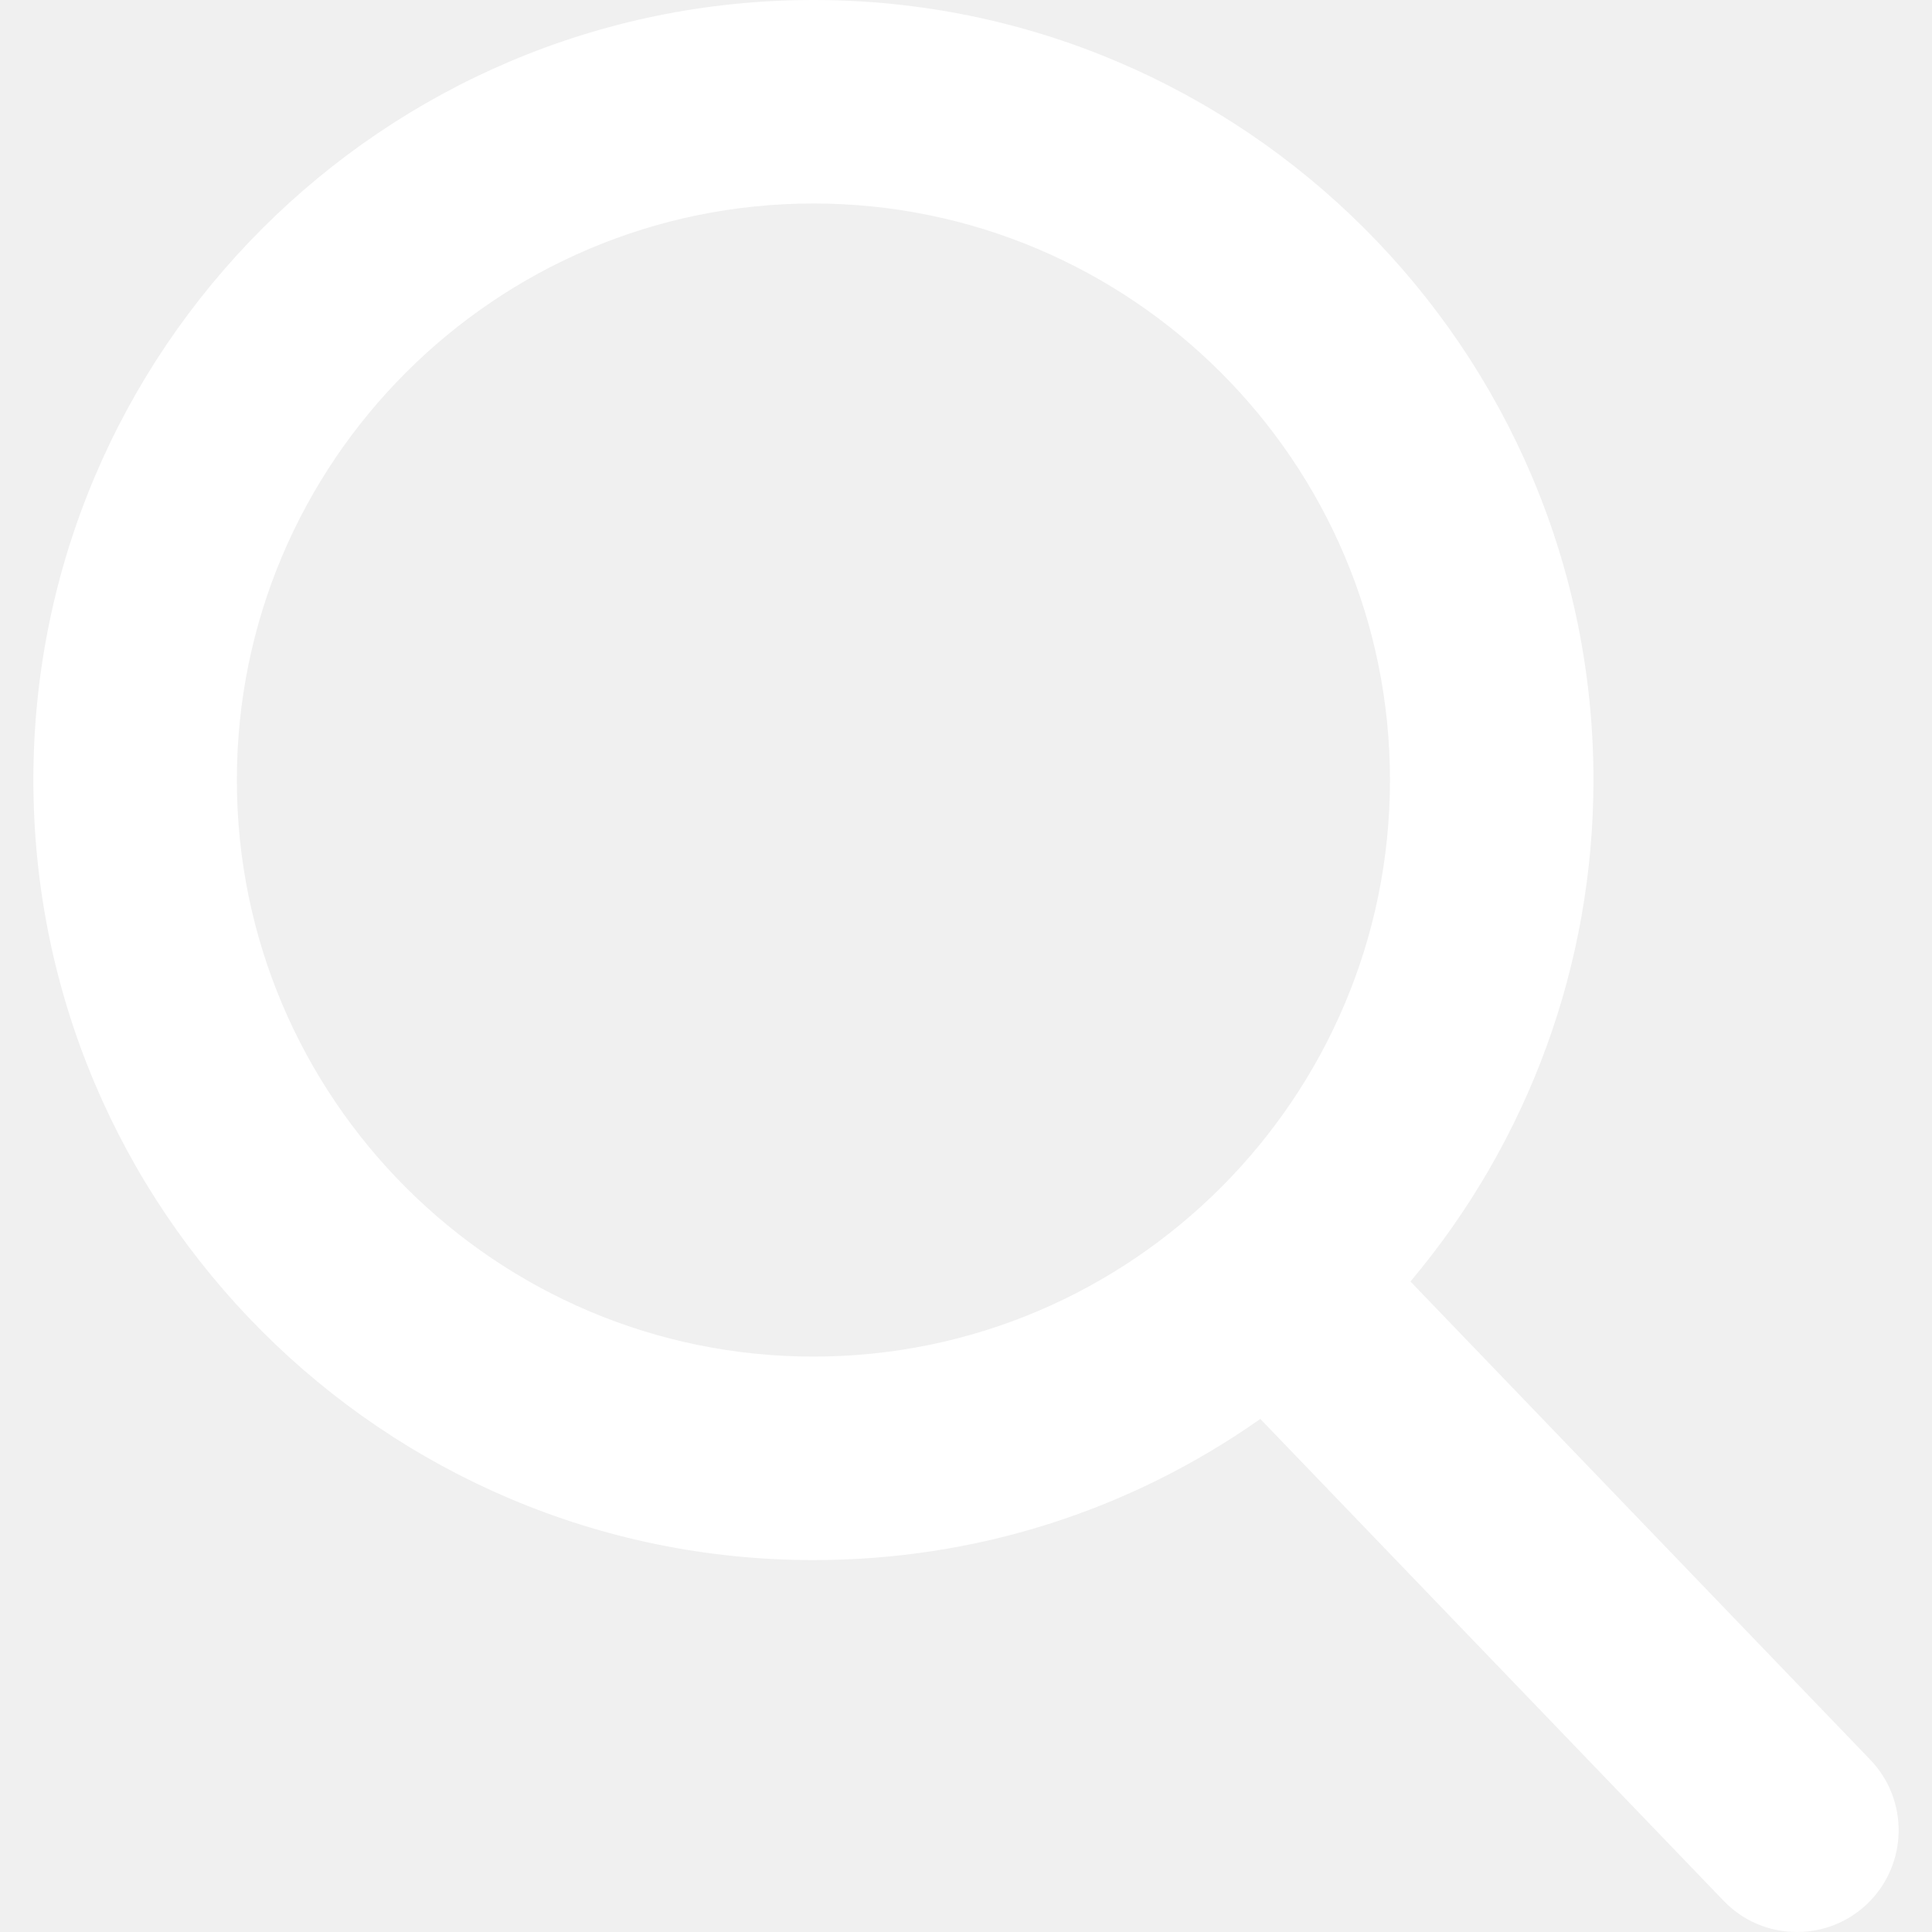
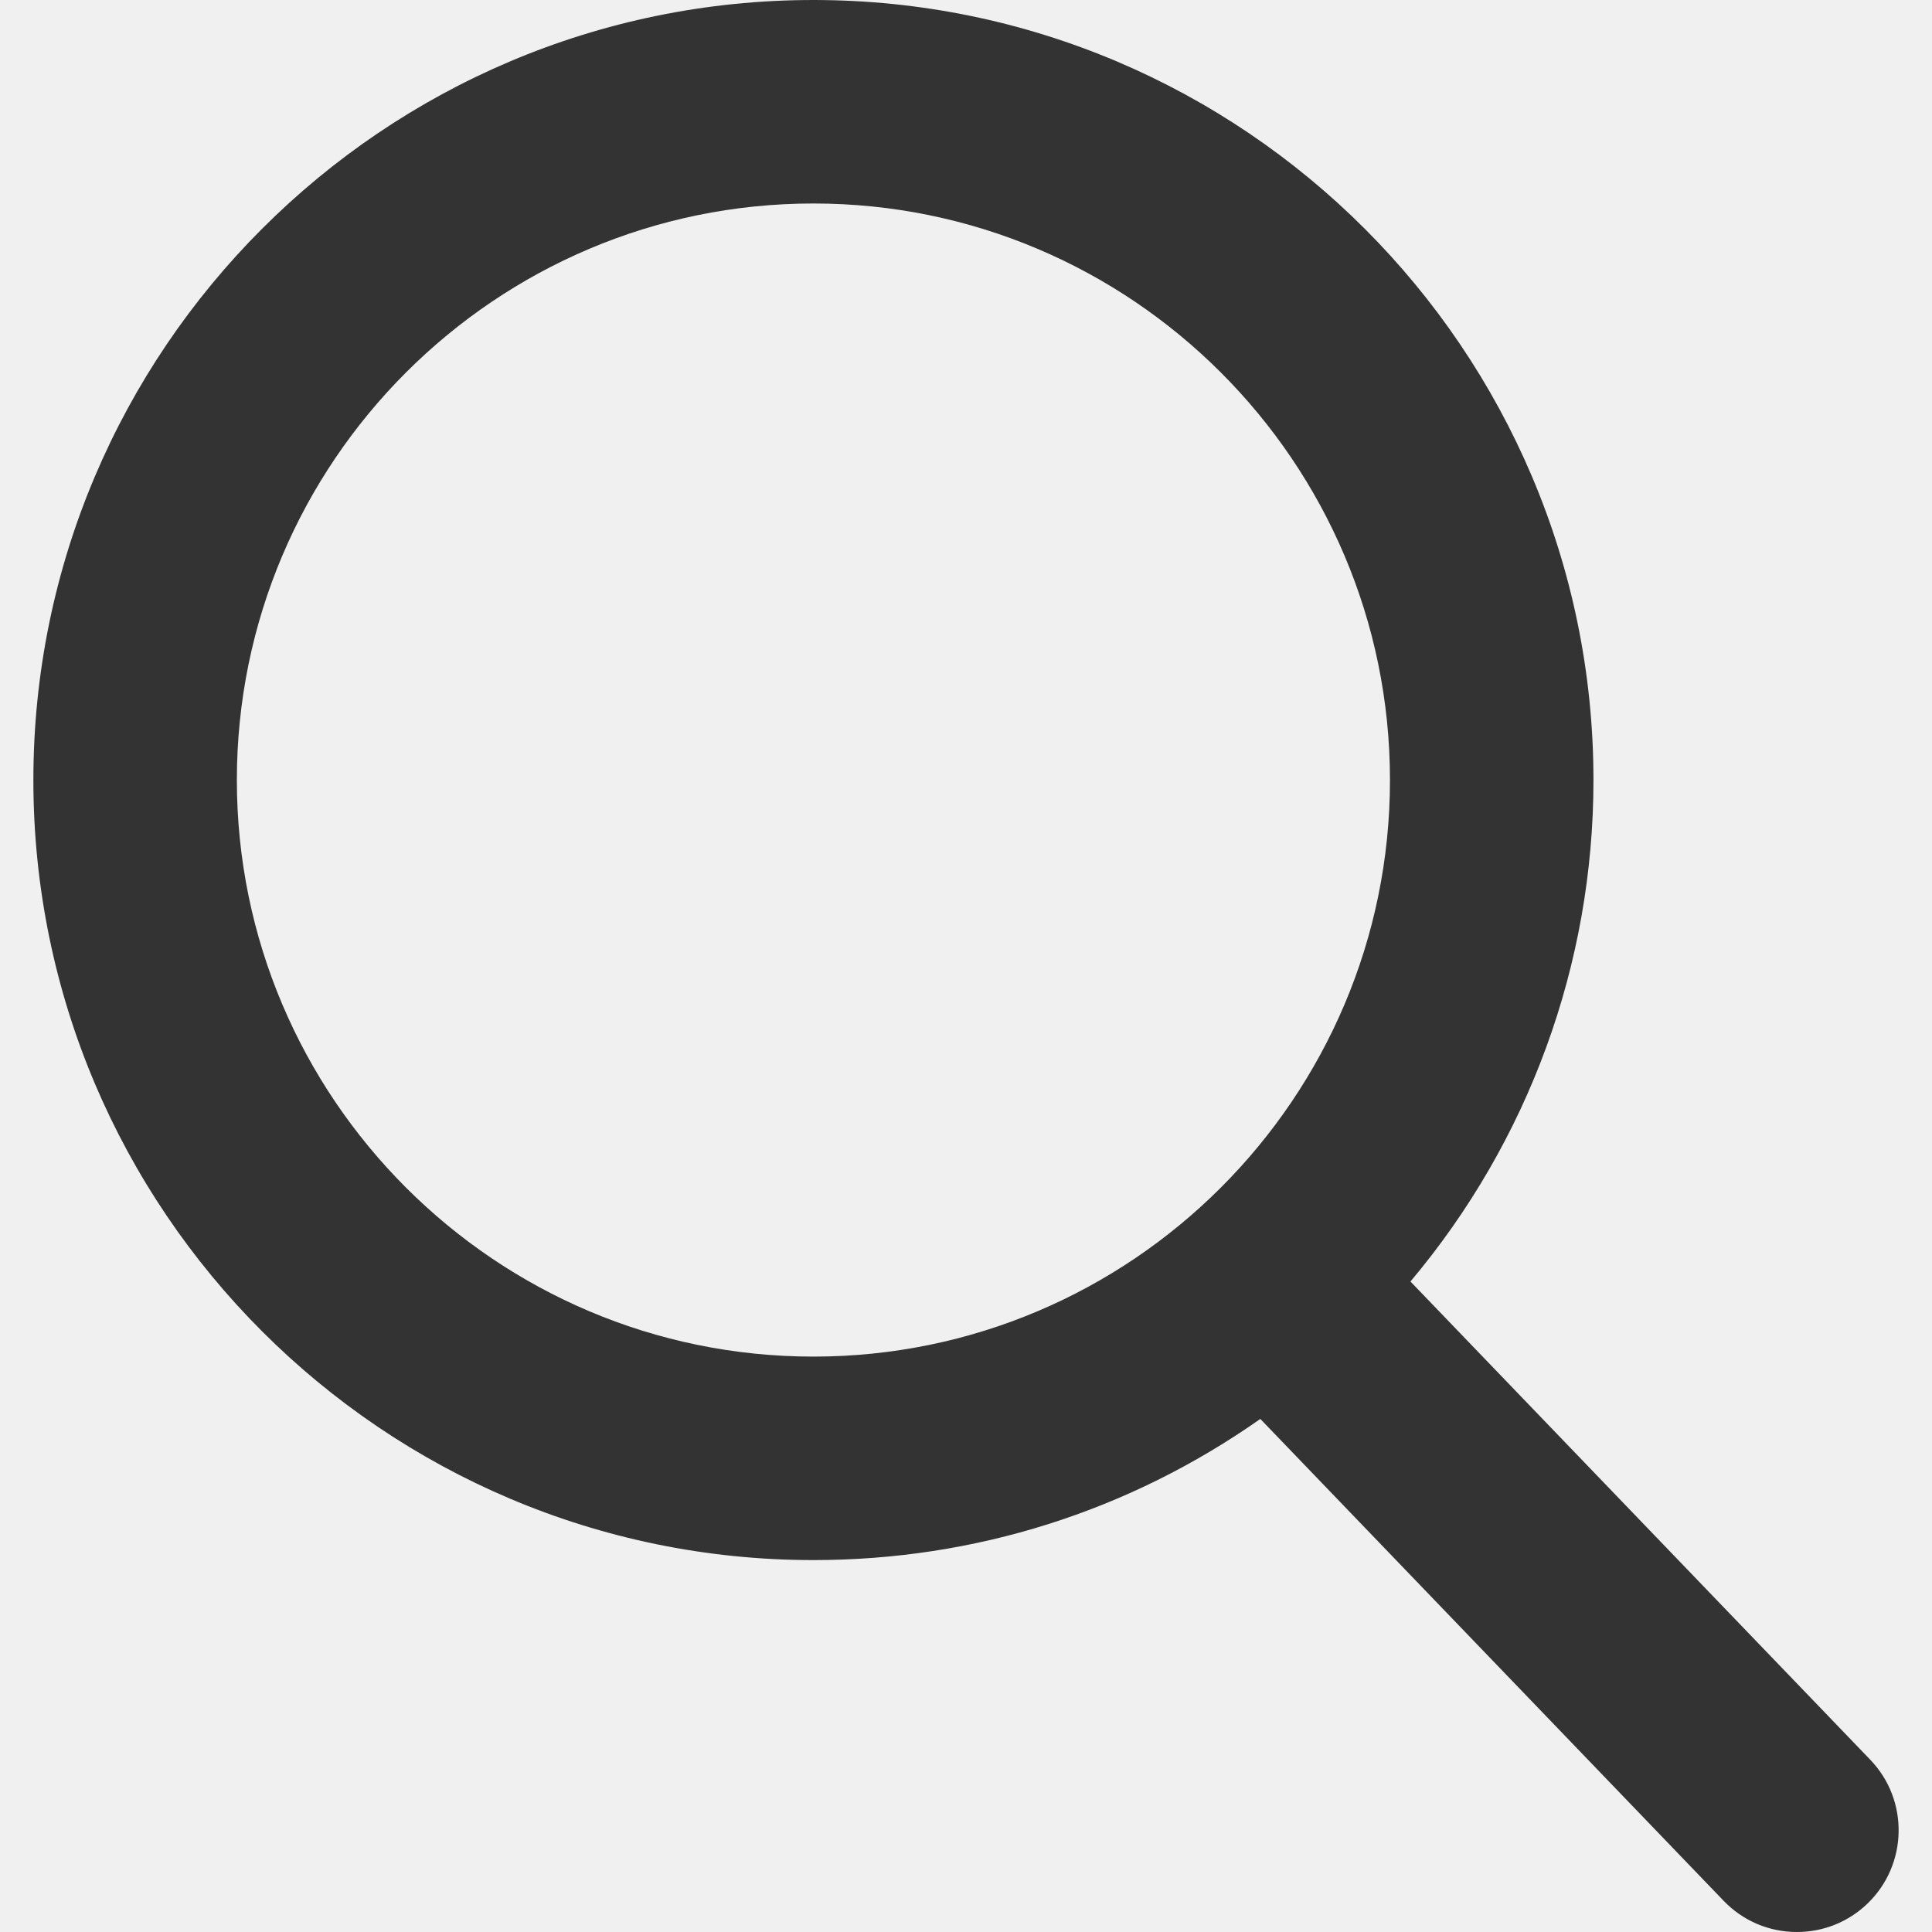
- <svg xmlns="http://www.w3.org/2000/svg" version="1.1" fill="#fff" x="0px" y="0px" viewBox="0 0 56.966 56.966" style="enable-background:new 0 0 56.966 56.966;" xml:space="preserve">
+ <svg xmlns="http://www.w3.org/2000/svg" version="1.1" fill="#333" x="0px" y="0px" viewBox="0 0 56.966 56.966" style="enable-background:new 0 0 56.966 56.966;" xml:space="preserve">
  <path d="M55.146,51.887L41.588,37.786c3.486-4.144,5.396-9.358,5.396-14.786c0-12.682-10.318-23-23-23s-23,10.318-23,23  s10.318,23,23,23c4.761,0,9.298-1.436,13.177-4.162l13.661,14.208c0.571,0.593,1.339,0.92,2.162,0.92  c0.779,0,1.518-0.297,2.079-0.837C56.255,54.982,56.293,53.08,55.146,51.887z M23.984,6c9.374,0,17,7.626,17,17s-7.626,17-17,17  s-17-7.626-17-17S14.61,6,23.984,6z" />
  <g>
</g>
</svg>
